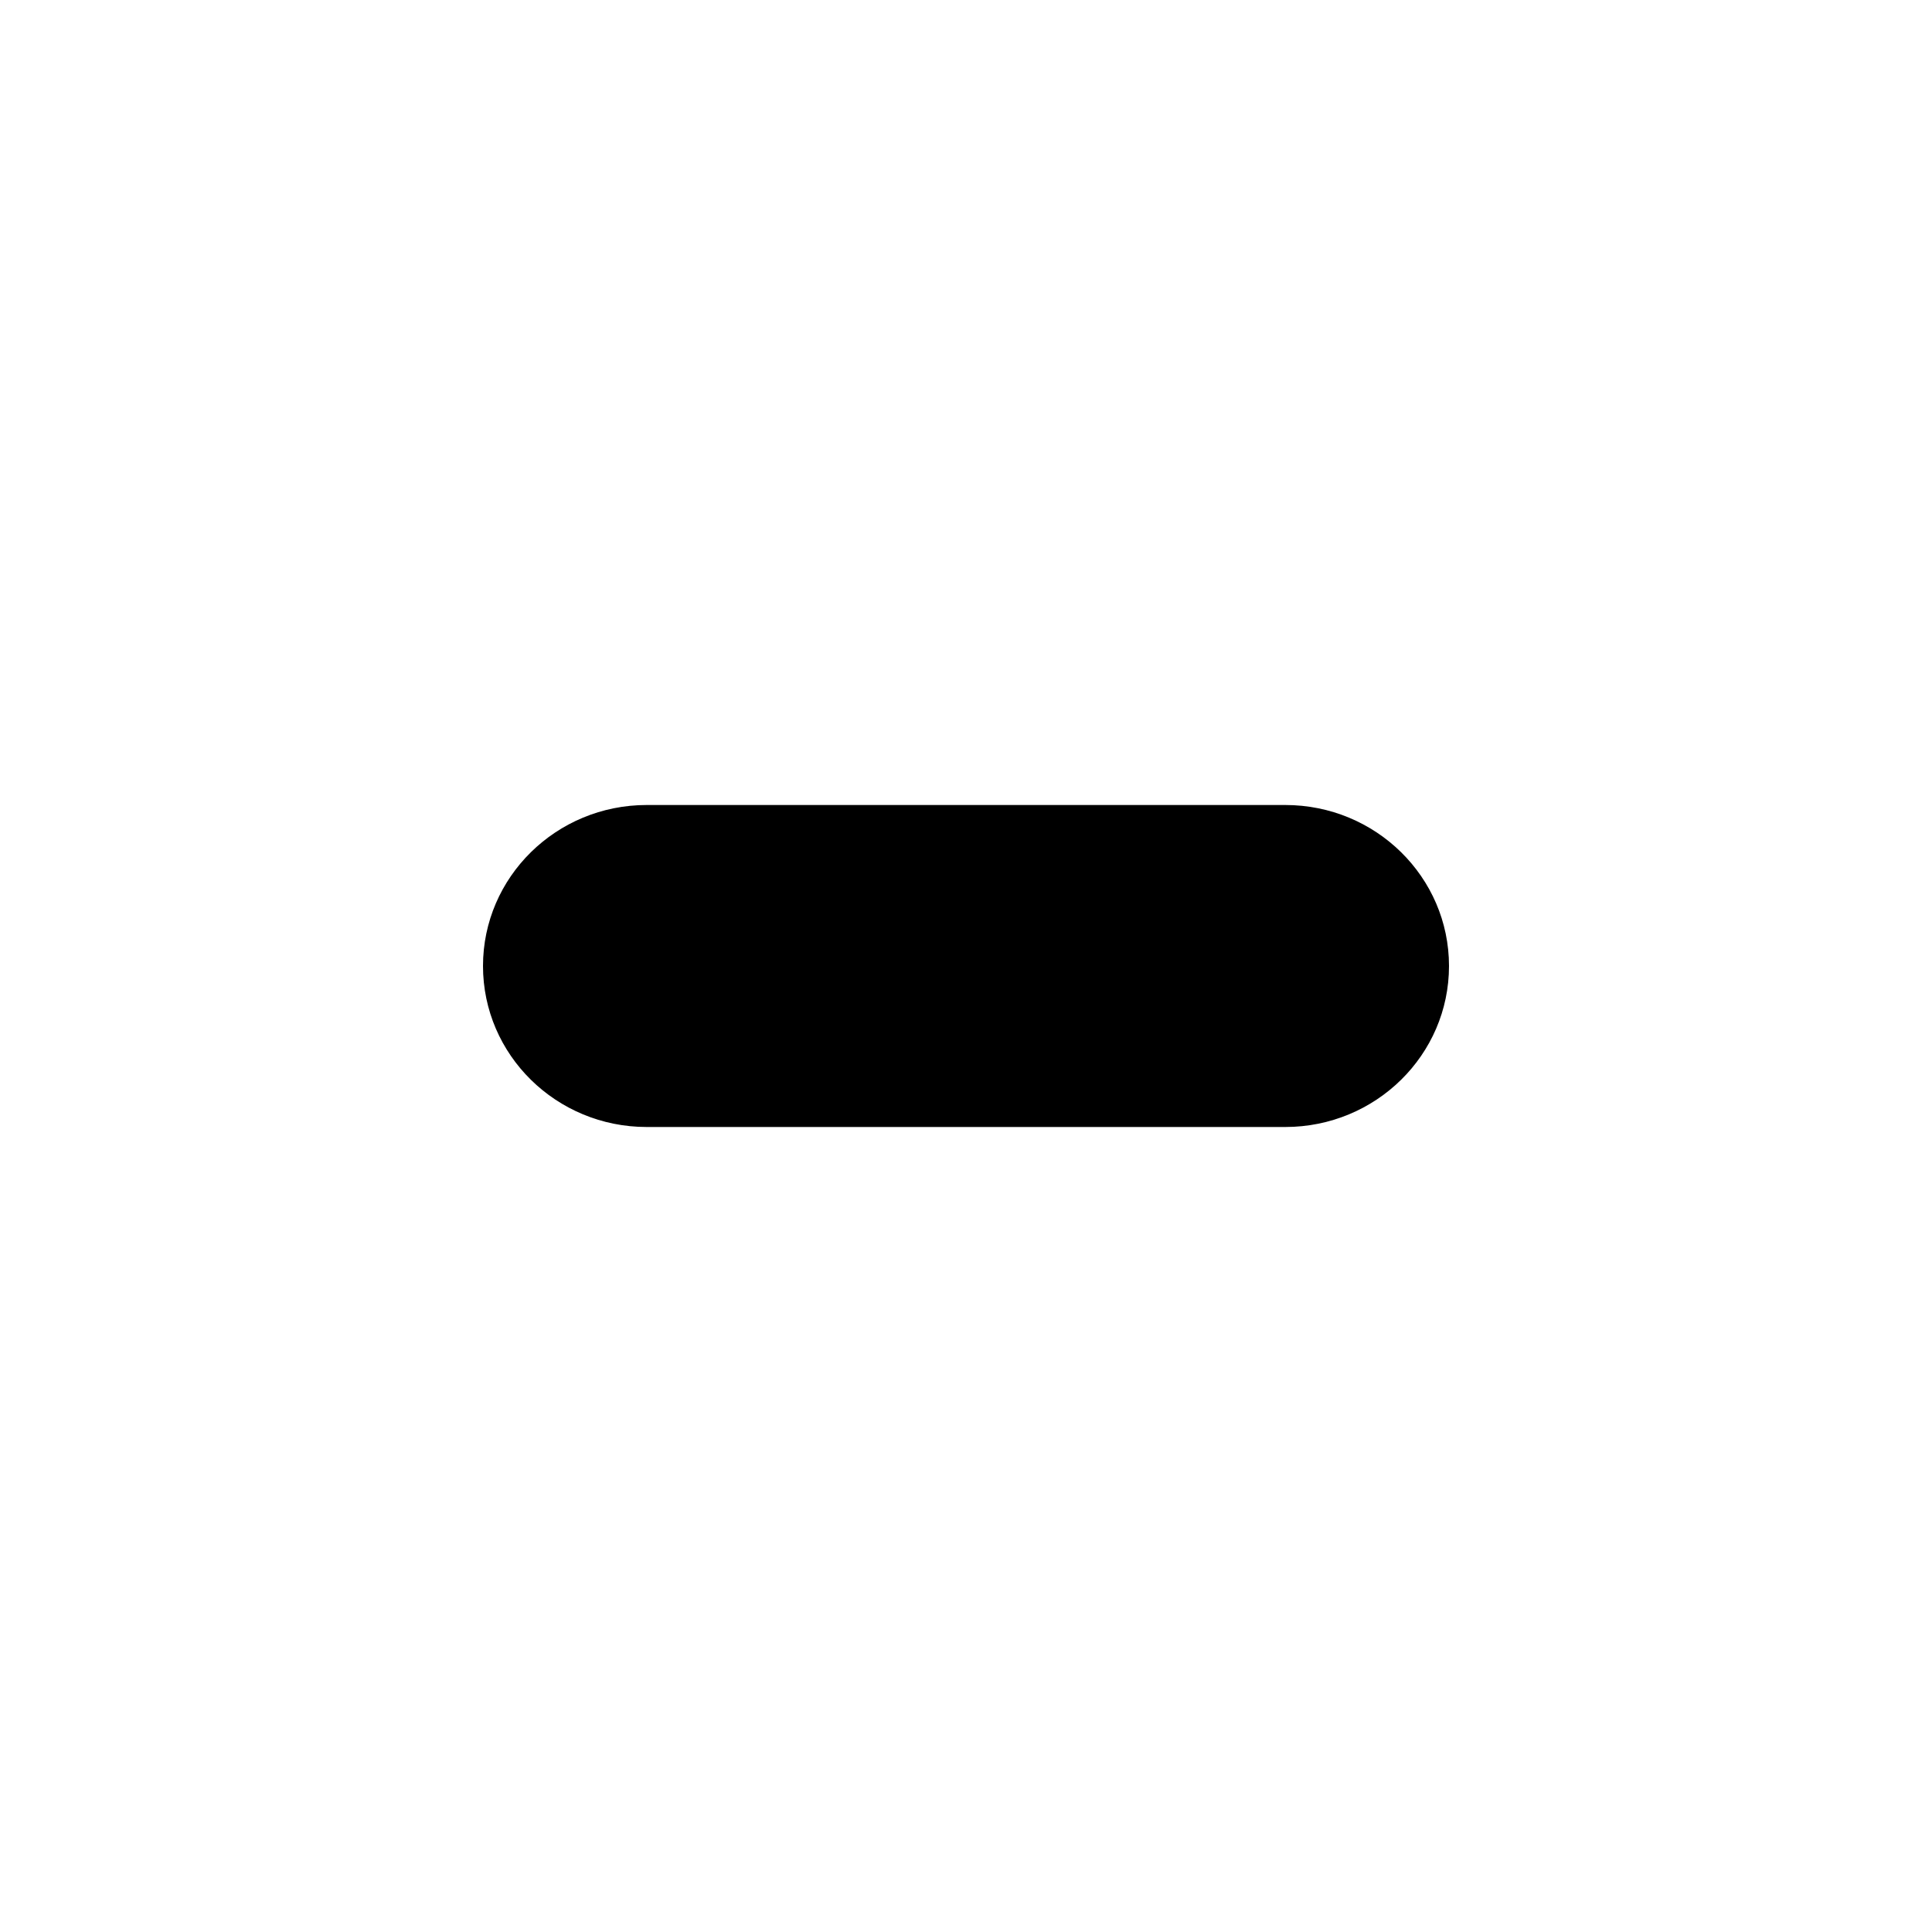
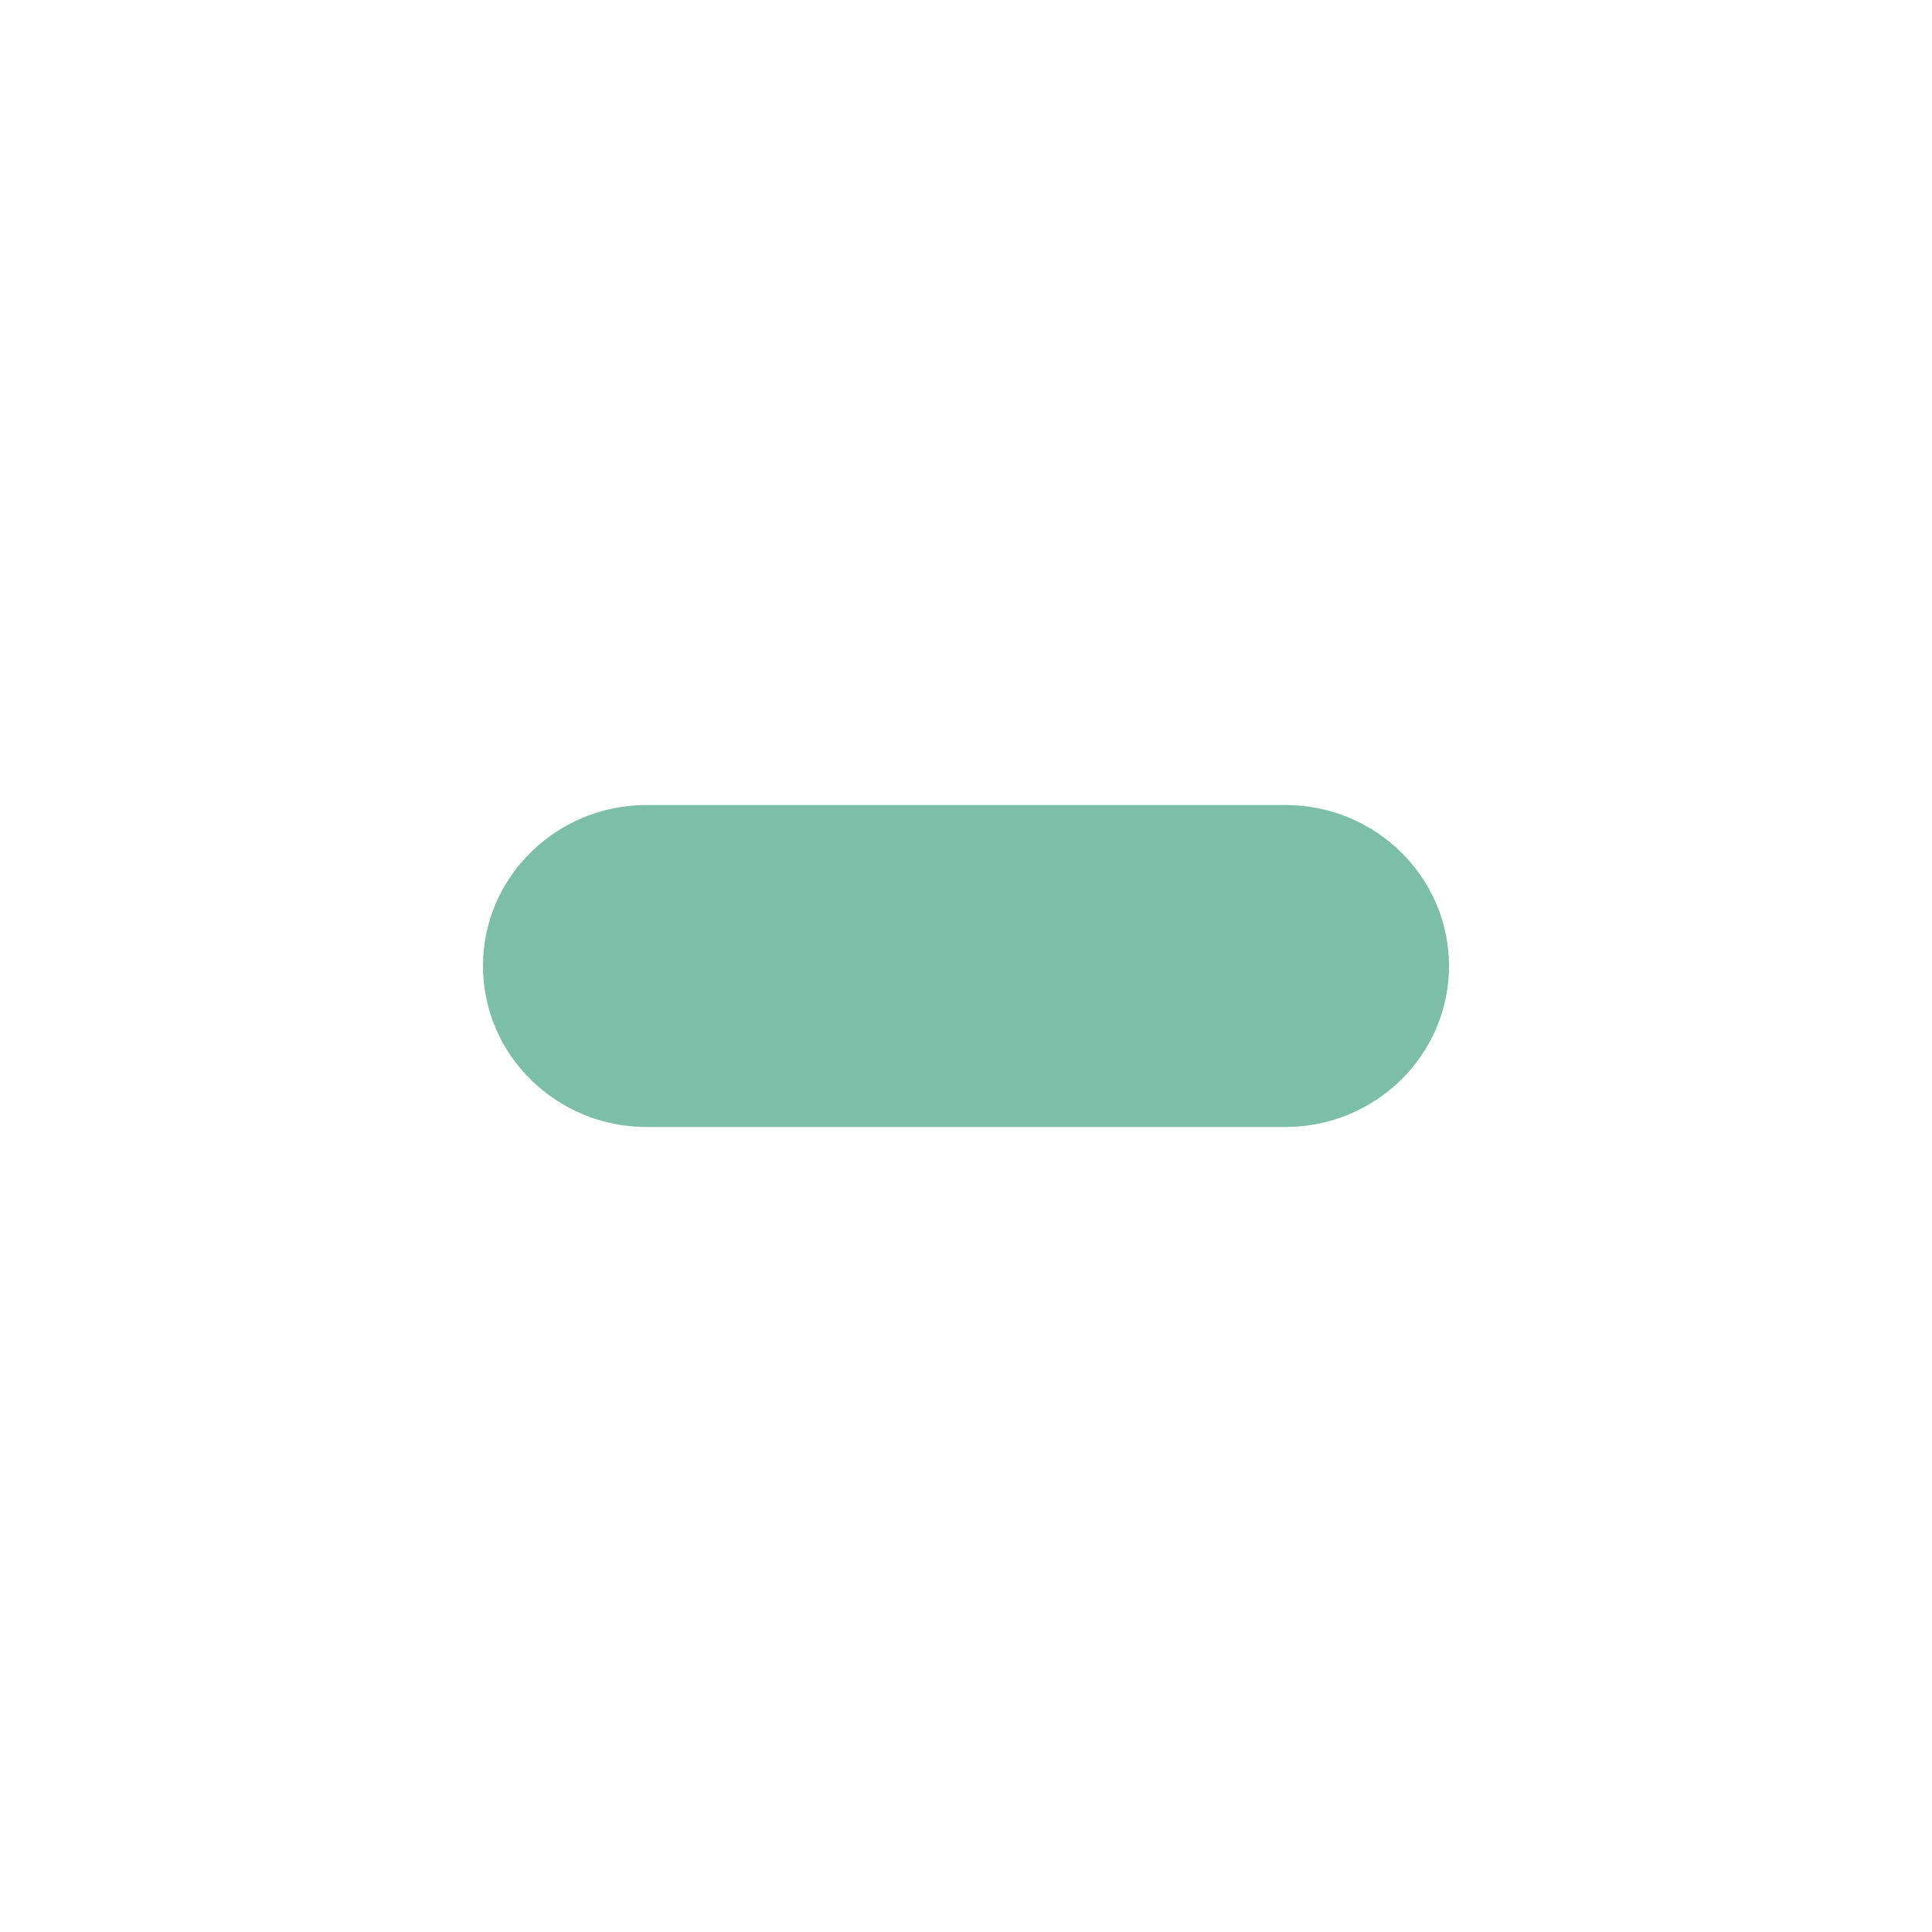
<svg xmlns="http://www.w3.org/2000/svg" width="12" height="12" id="svg27352" version="1.1">
  <defs id="defs27354" />
  <g id="layer1" transform="translate(0,-4)">
-     <rect style="color:#000000;fill:#000000;fill-opacity:1;fill-rule:nonzero;stroke:none;stroke-width:1;marker:none;visibility:visible;display:inline;overflow:visible;enable-background:accumulate" id="rect5494" width="6" height="2" x="3" y="9" rx="1.017" ry="1" />
+     <rect style="color:#000000;fill:#7cbea7;fill-opacity:1;fill-rule:nonzero;stroke:none;stroke-width:1;marker:none;visibility:visible;display:inline;overflow:visible;enable-background:accumulate" id="rect5494" width="6" height="2" x="3" y="9" rx="1.017" ry="1" />
  </g>
</svg>
